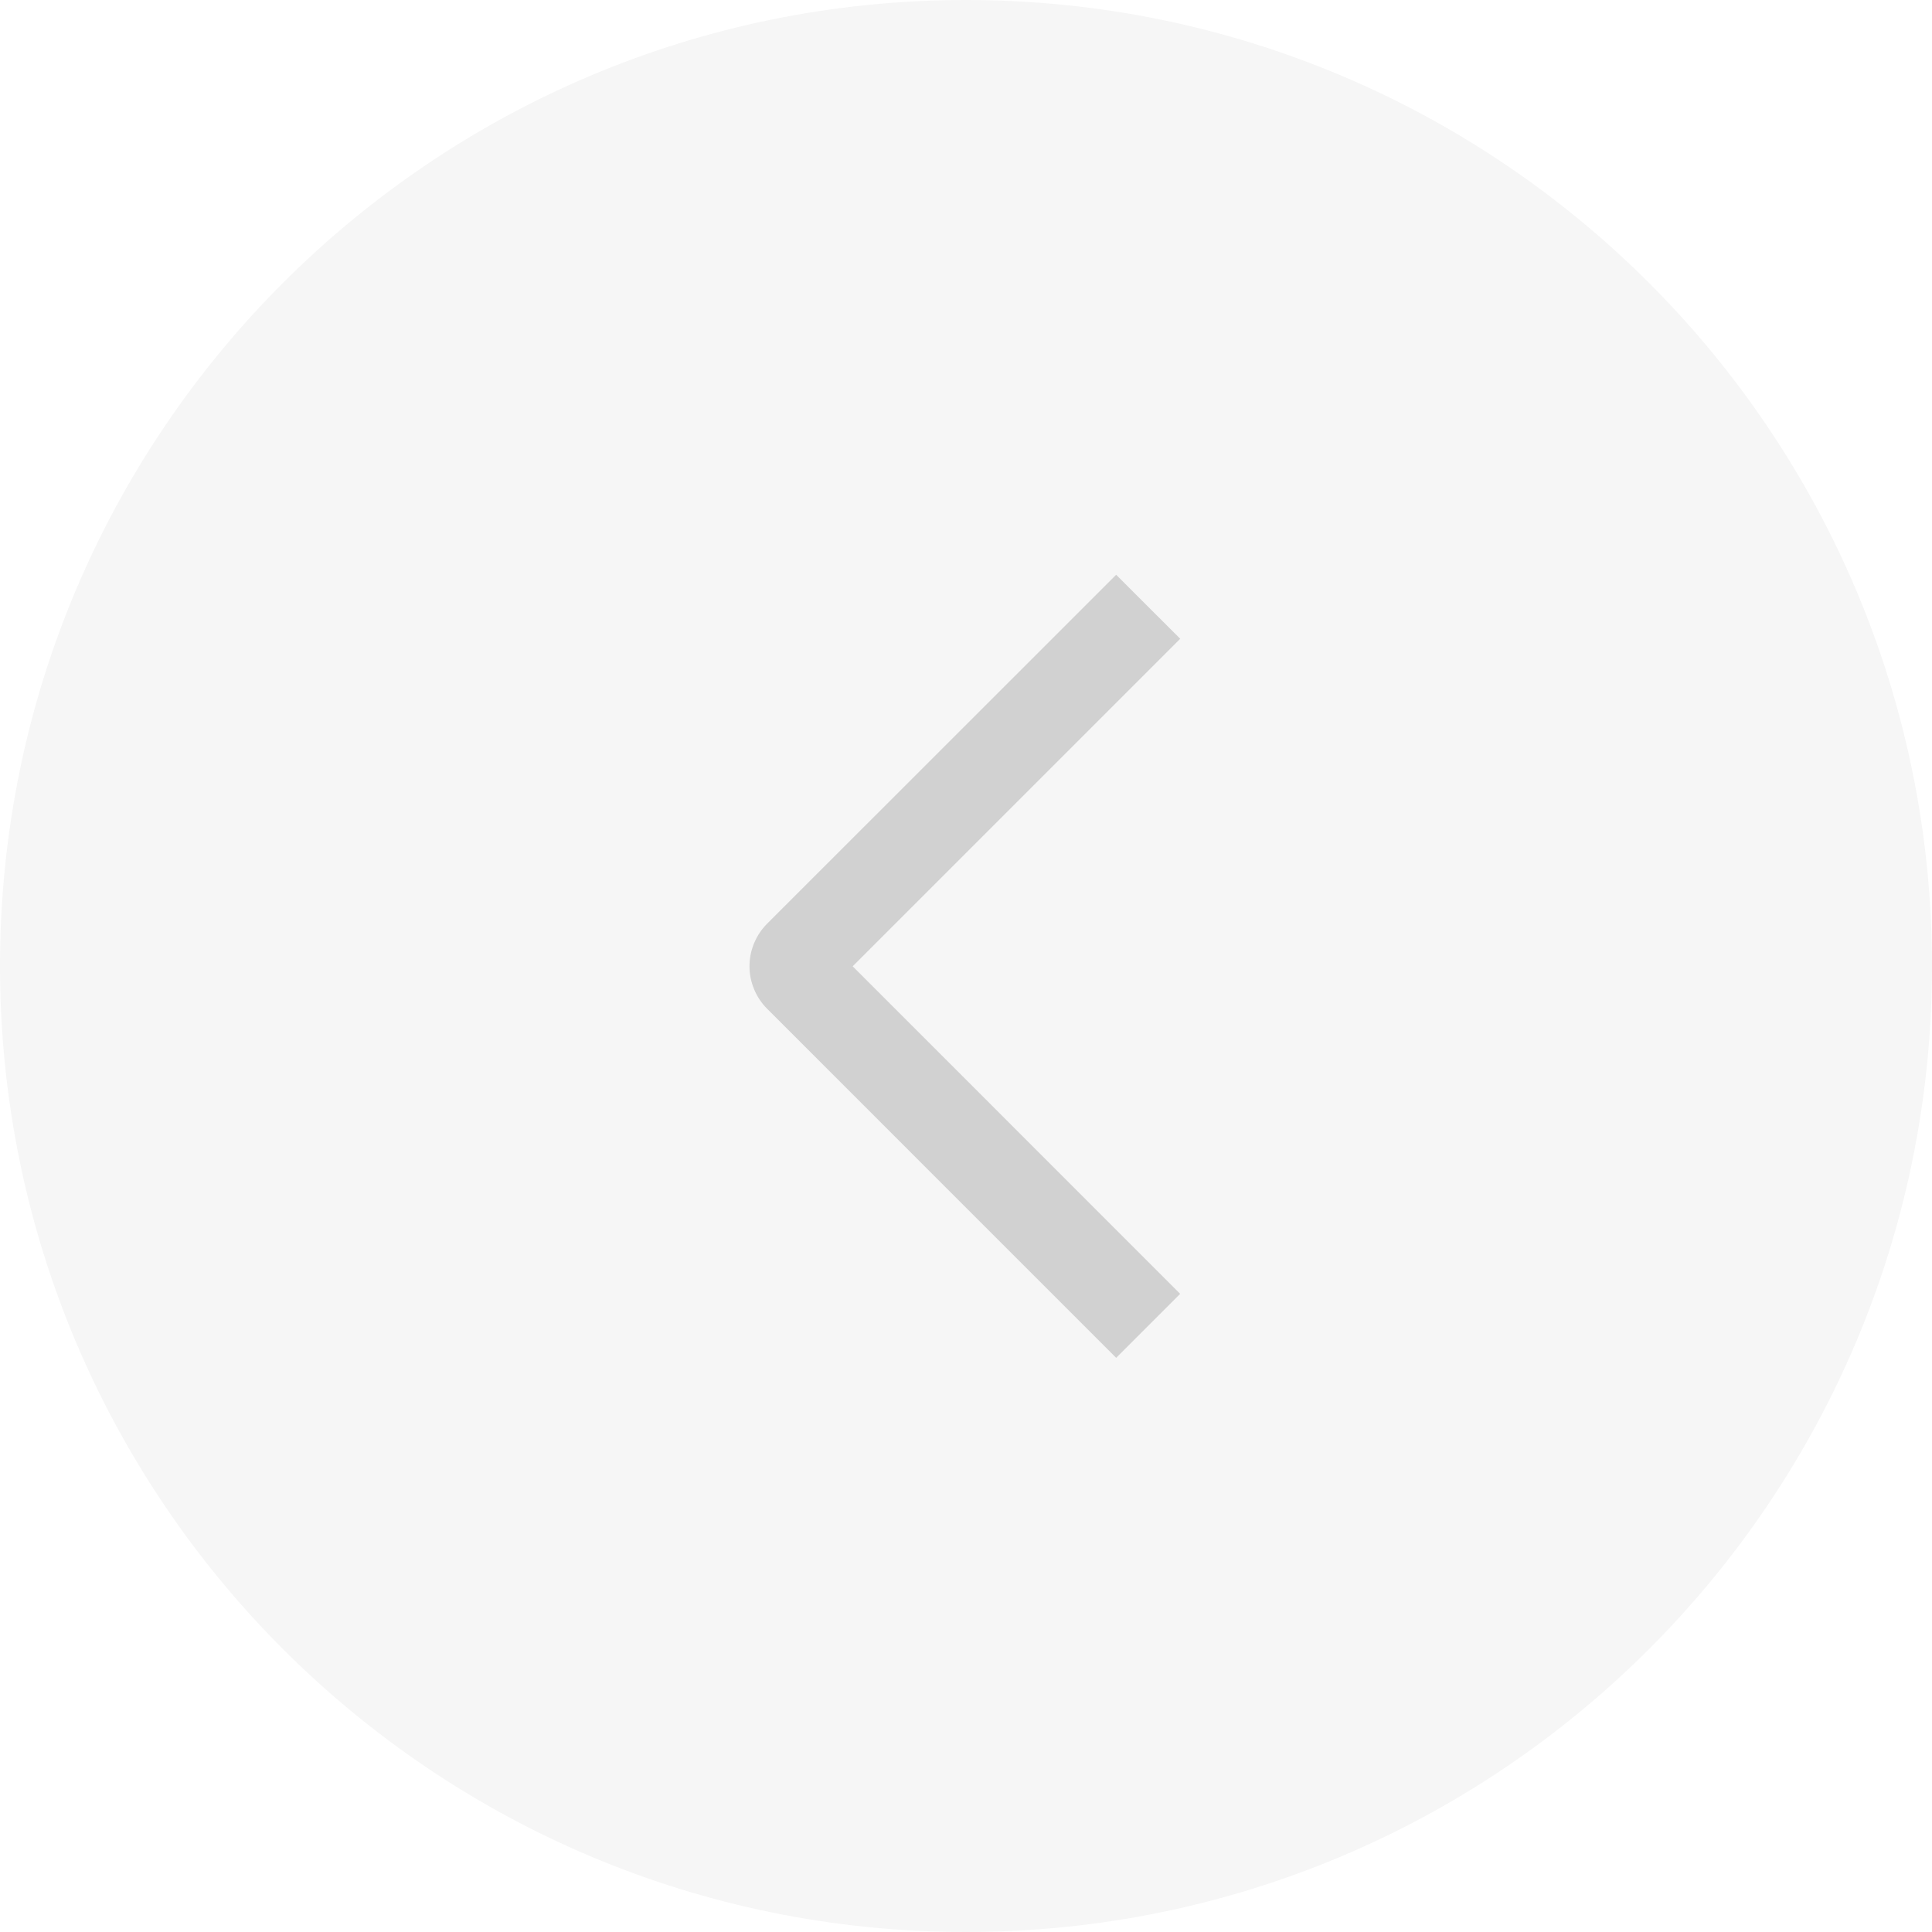
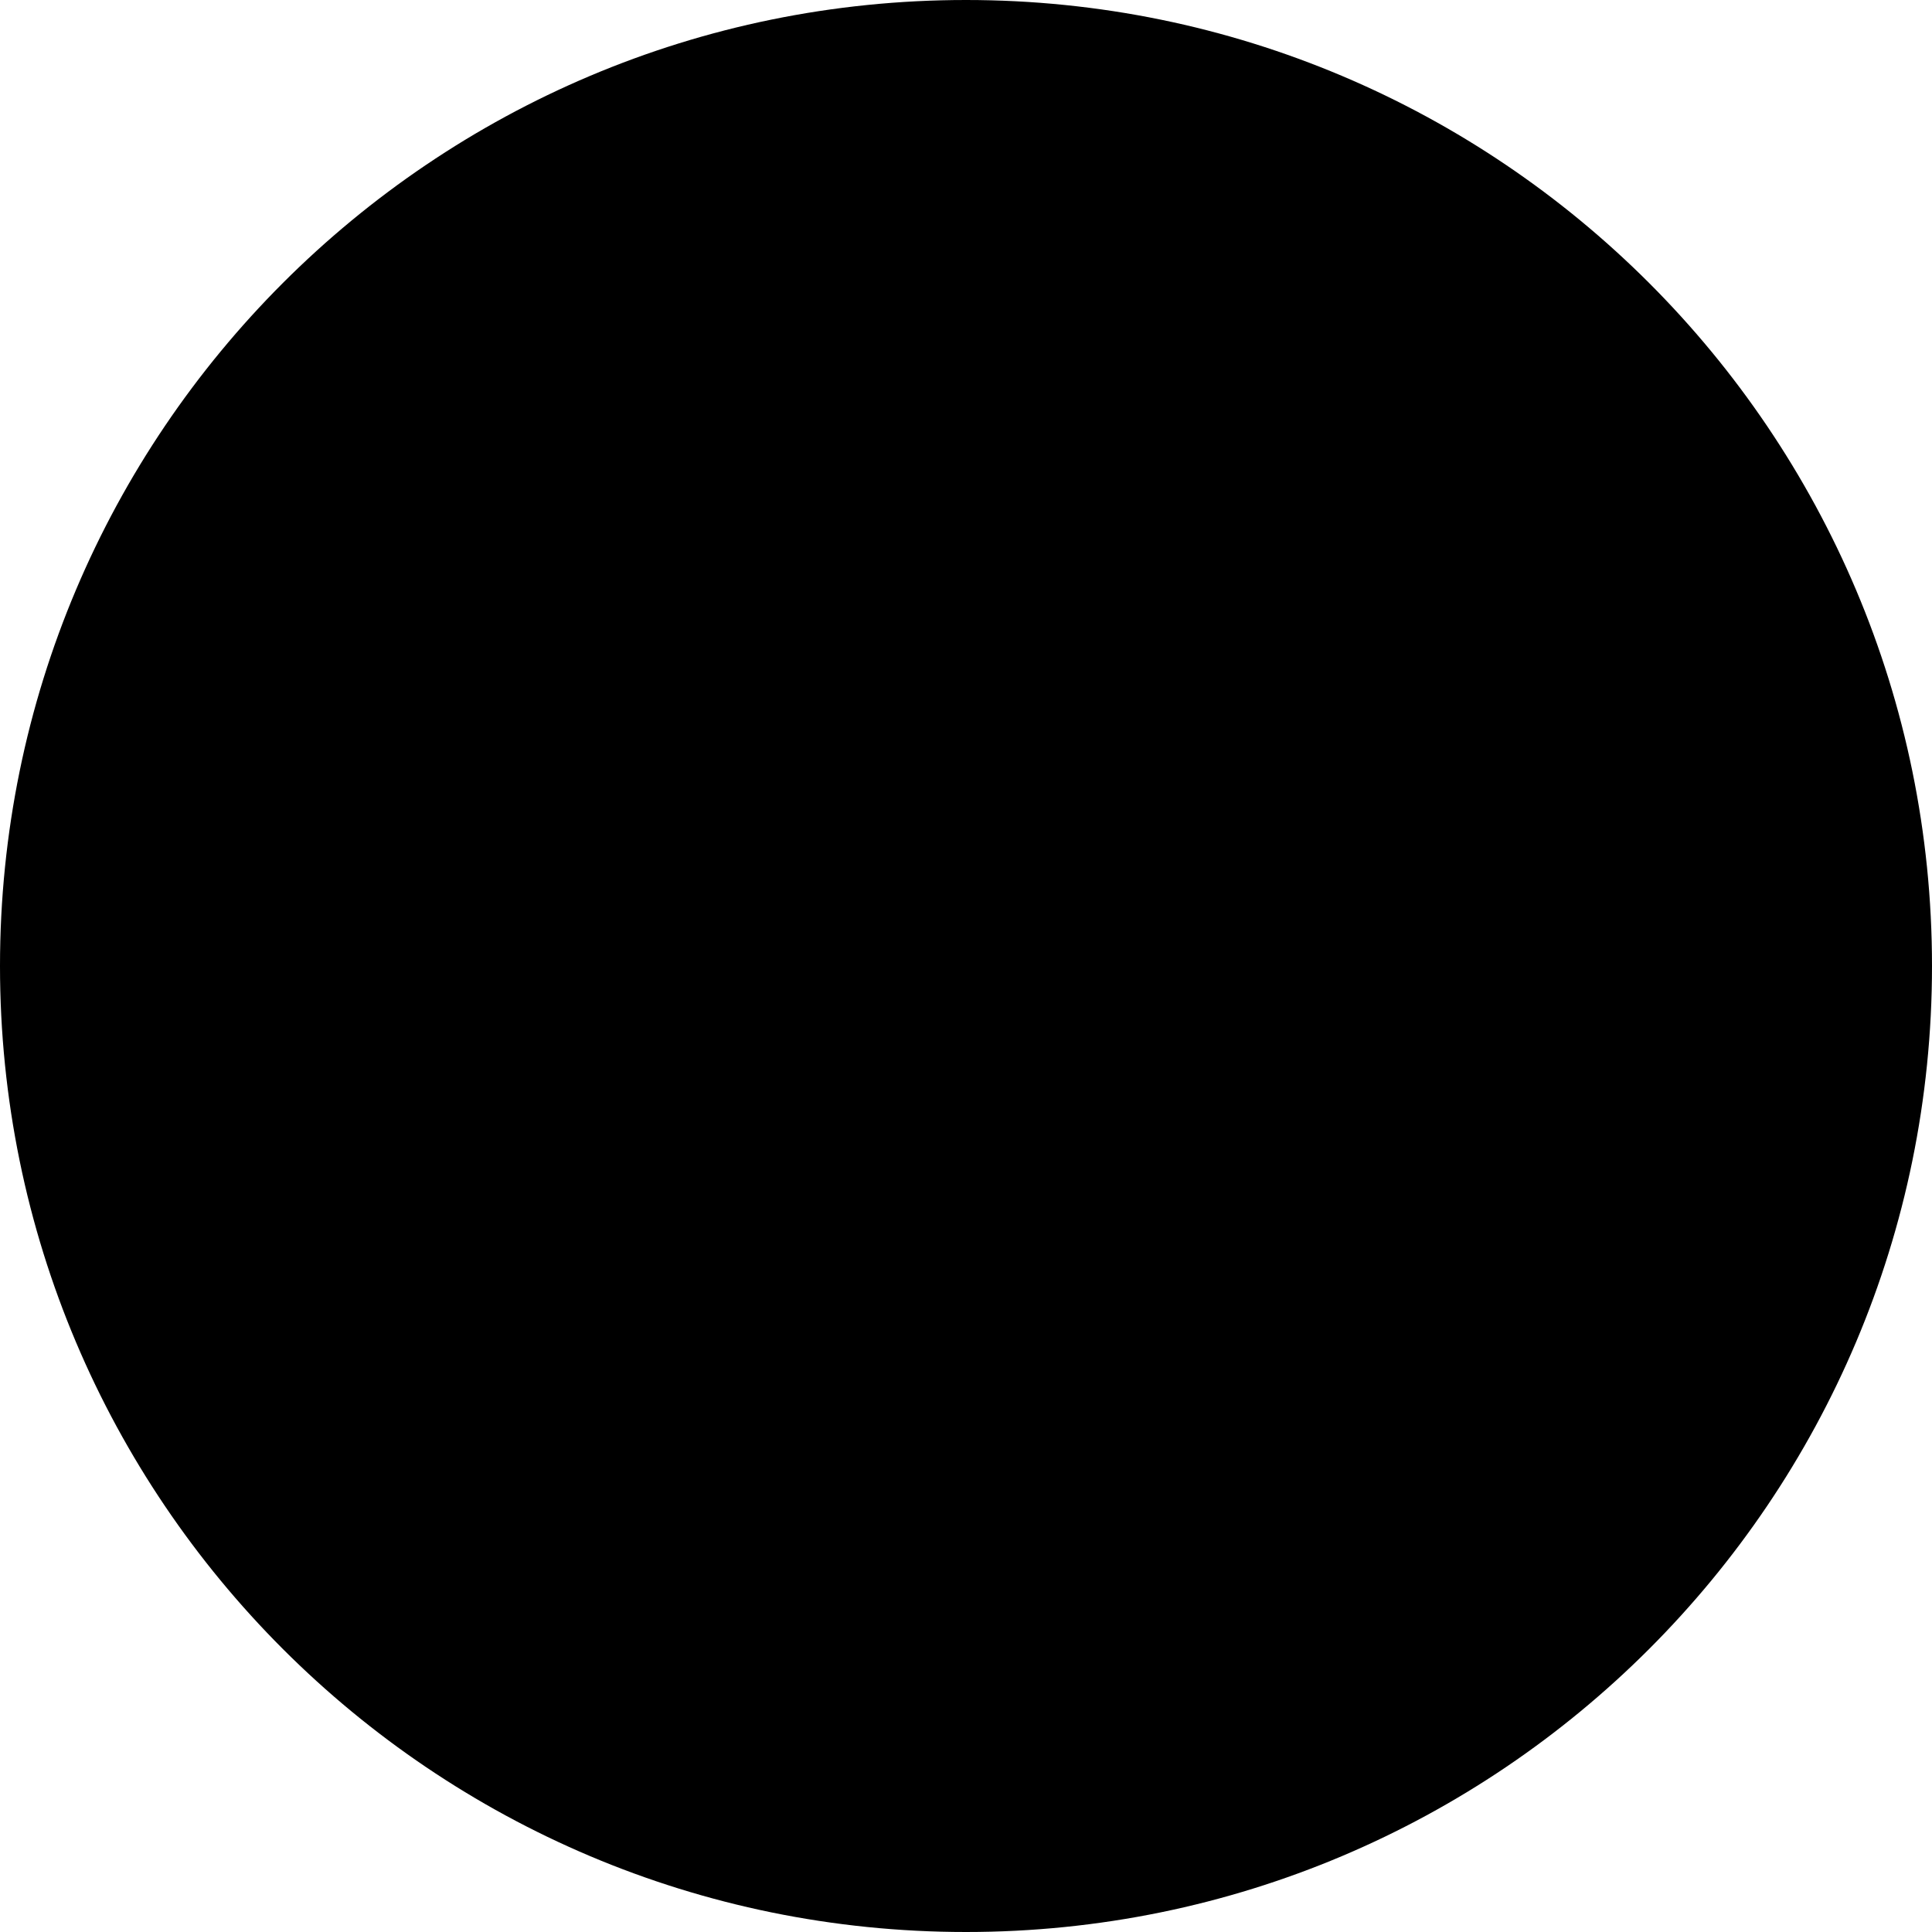
- <svg xmlns="http://www.w3.org/2000/svg" width="32" height="32" viewBox="0 0 32 32" fill="none">
-   <circle cx="16" cy="16" r="16" fill="#F6F6F6" />
-   <path d="M19.548 10.58L18.487 9.52L12.708 15.297C12.615 15.39 12.541 15.5 12.491 15.621C12.44 15.742 12.414 15.872 12.414 16.004C12.414 16.135 12.44 16.265 12.491 16.386C12.541 16.508 12.615 16.618 12.708 16.71L18.487 22.49L19.547 21.43L14.123 16.005L19.548 10.58Z" fill="#D1D1D1" />
+ <svg xmlns="http://www.w3.org/2000/svg" width="32" height="32" viewBox="0 0 32 32">
+   <circle cx="16" cy="16" r="16" fill="currentColor" />
+   <path class="arrow-path" d="M19.548 10.58L18.487 9.52L12.708 15.297C12.615 15.39 12.541 15.5 12.491 15.621C12.44 15.742 12.414 15.872 12.414 16.004C12.414 16.135 12.44 16.265 12.491 16.386C12.541 16.508 12.615 16.618 12.708 16.71L18.487 22.49L19.547 21.43L14.123 16.005L19.548 10.58Z" fill="currentColor" />
</svg>
